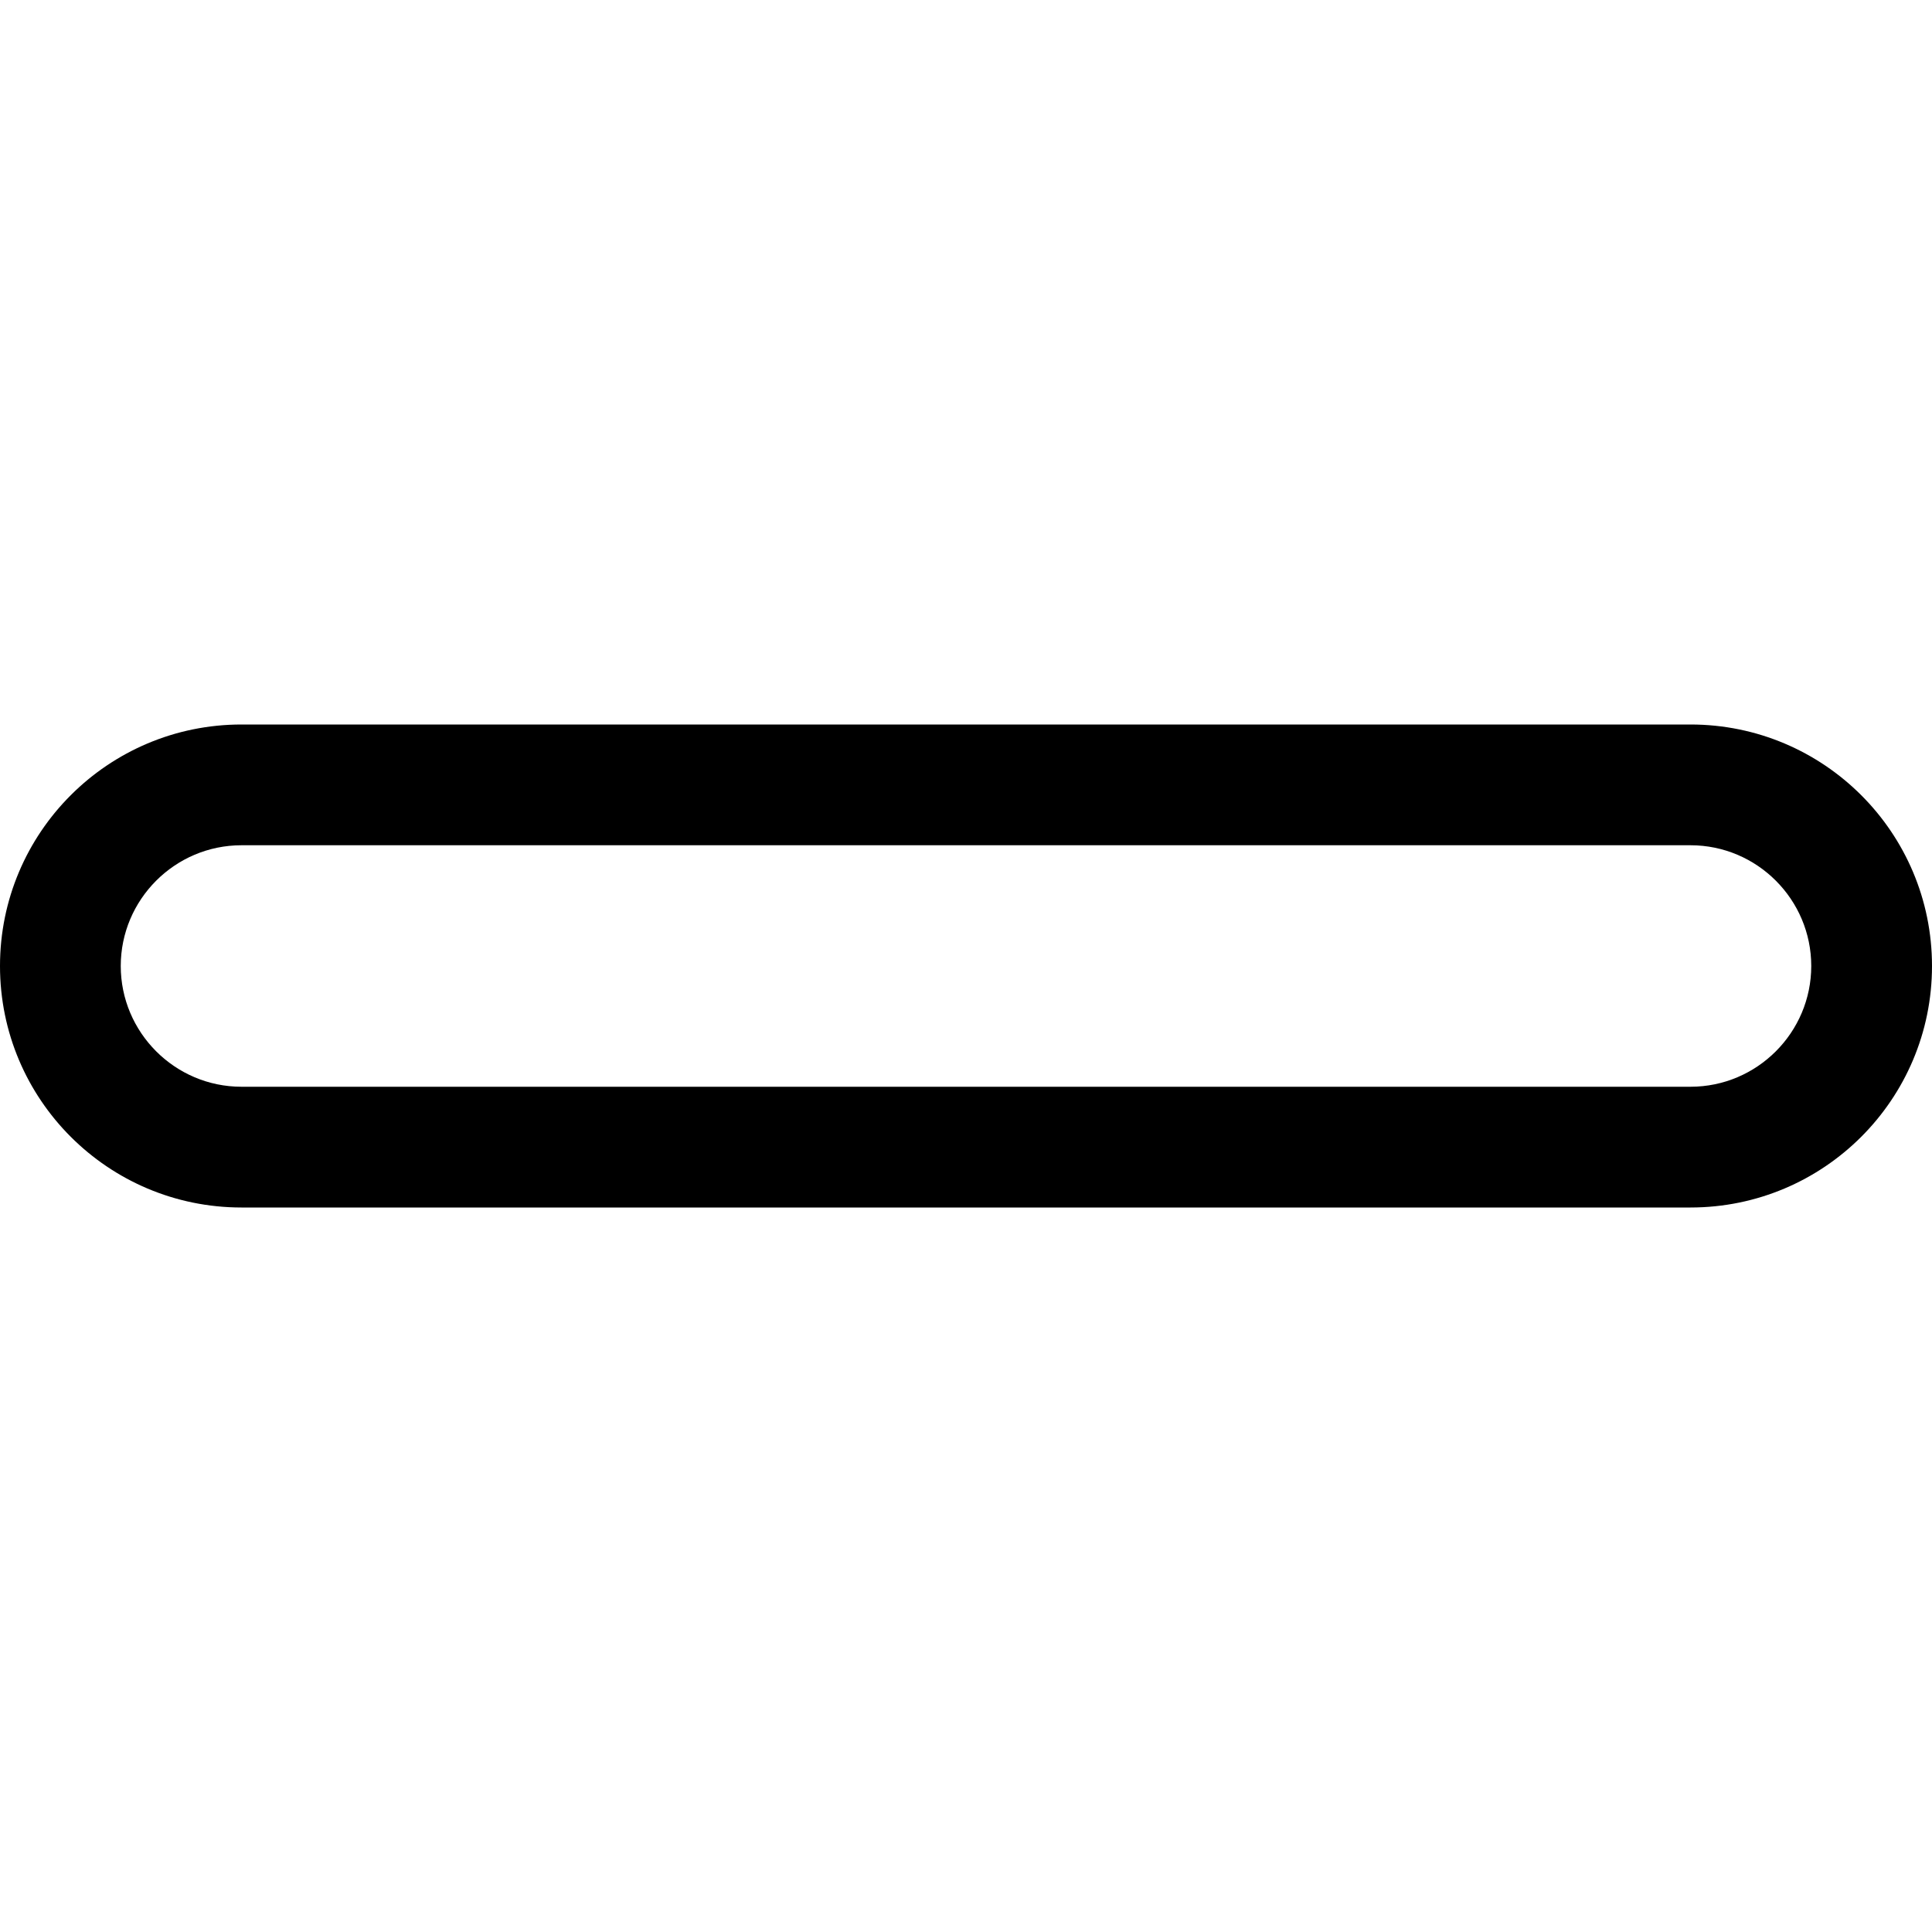
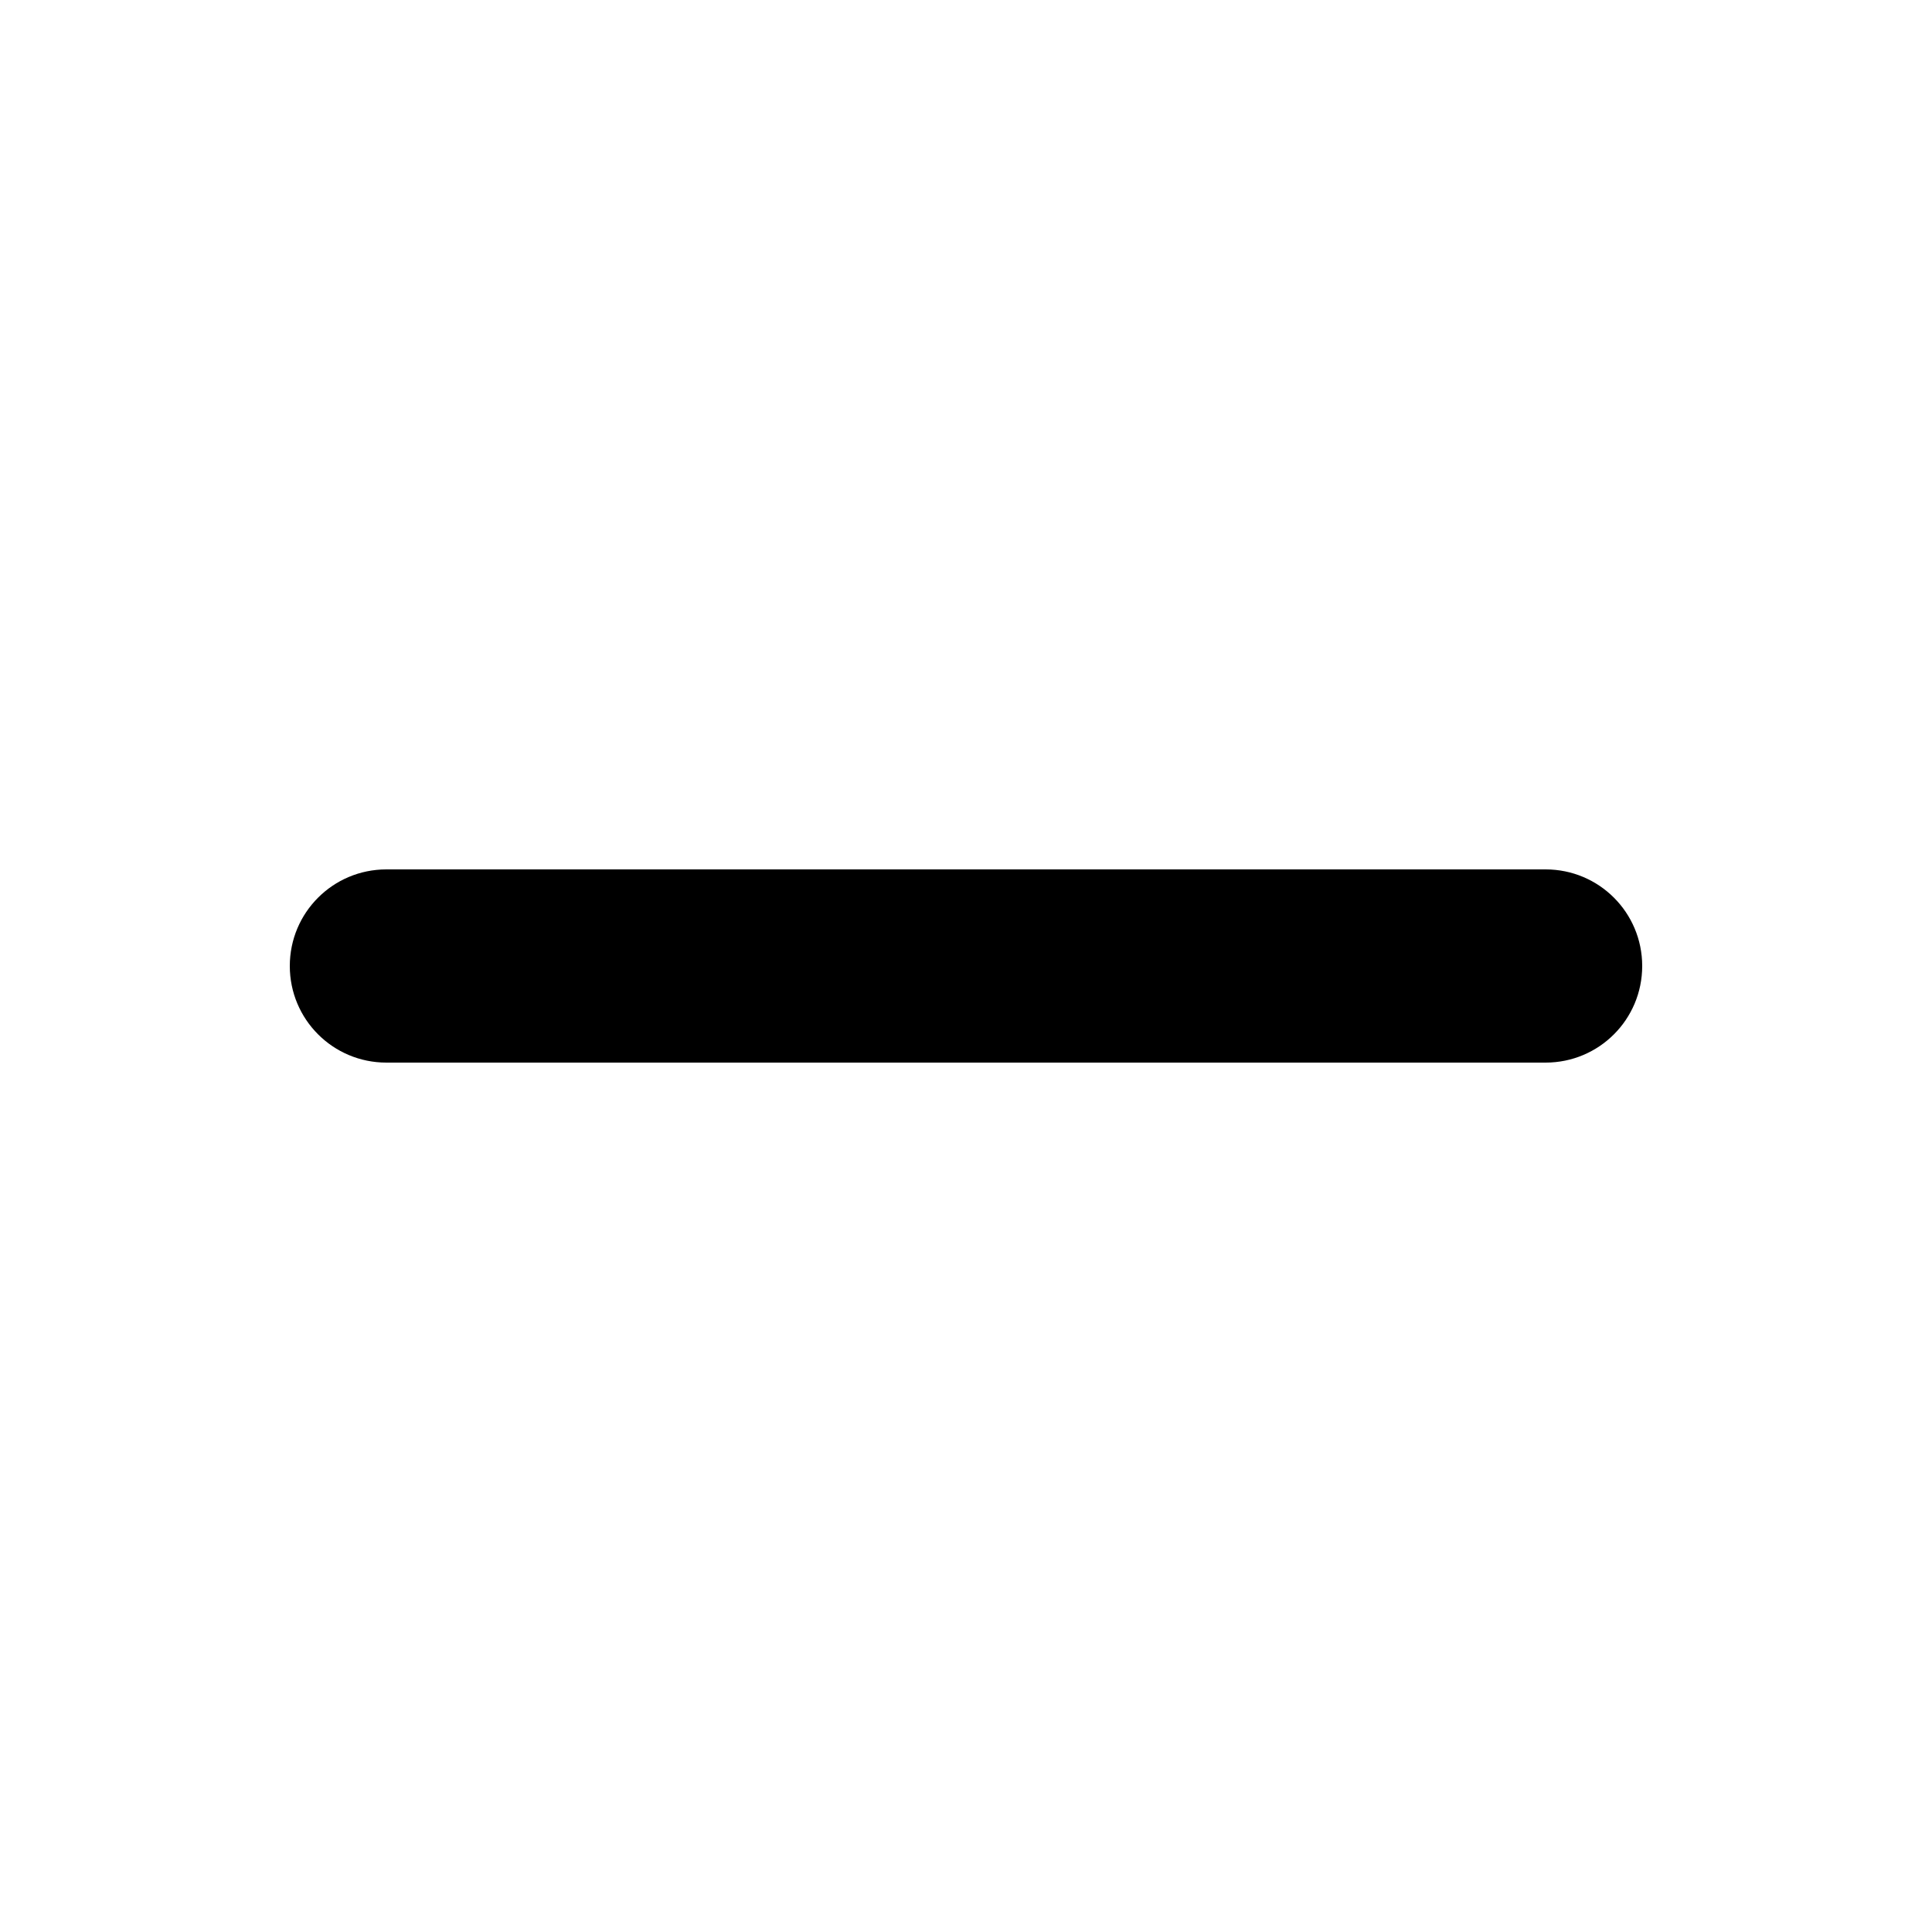
- <svg xmlns="http://www.w3.org/2000/svg" width="800px" height="800px" viewBox="0 -12 32 32" version="1.1">
-   <defs>
- 
- </defs>
-   <g id="Page-1" stroke="none" stroke-width="1" fill="none" fill-rule="evenodd">
-     <g id="Icon-Set" transform="translate(-412, -1047)" fill="#000000">
-       <path d="M440,1053 L416,1053 C414.896,1053 414,1052.1 414,1051 C414,1049.9 414.896,1049 416,1049 L440,1049 C441.104,1049 442,1049.9 442,1051 C442,1052.1 441.104,1053 440,1053 L440,1053 Z M440,1047 L416,1047 C413.791,1047 412,1048.79 412,1051 C412,1053.21 413.791,1055 416,1055 L440,1055 C442.209,1055 444,1053.21 444,1051 C444,1048.79 442.209,1047 440,1047 L440,1047 Z" id="minus">
- 
- </path>
-     </g>
-   </g>
+ <svg xmlns="http://www.w3.org/2000/svg" viewBox="0 0 640 640">
+   <path d="M96 320C96 302.3 110.3 288 128 288L512 288C529.7 288 544 302.3 544 320C544 337.7 529.7 352 512 352L128 352C110.3 352 96 337.7 96 320z" />
</svg>
